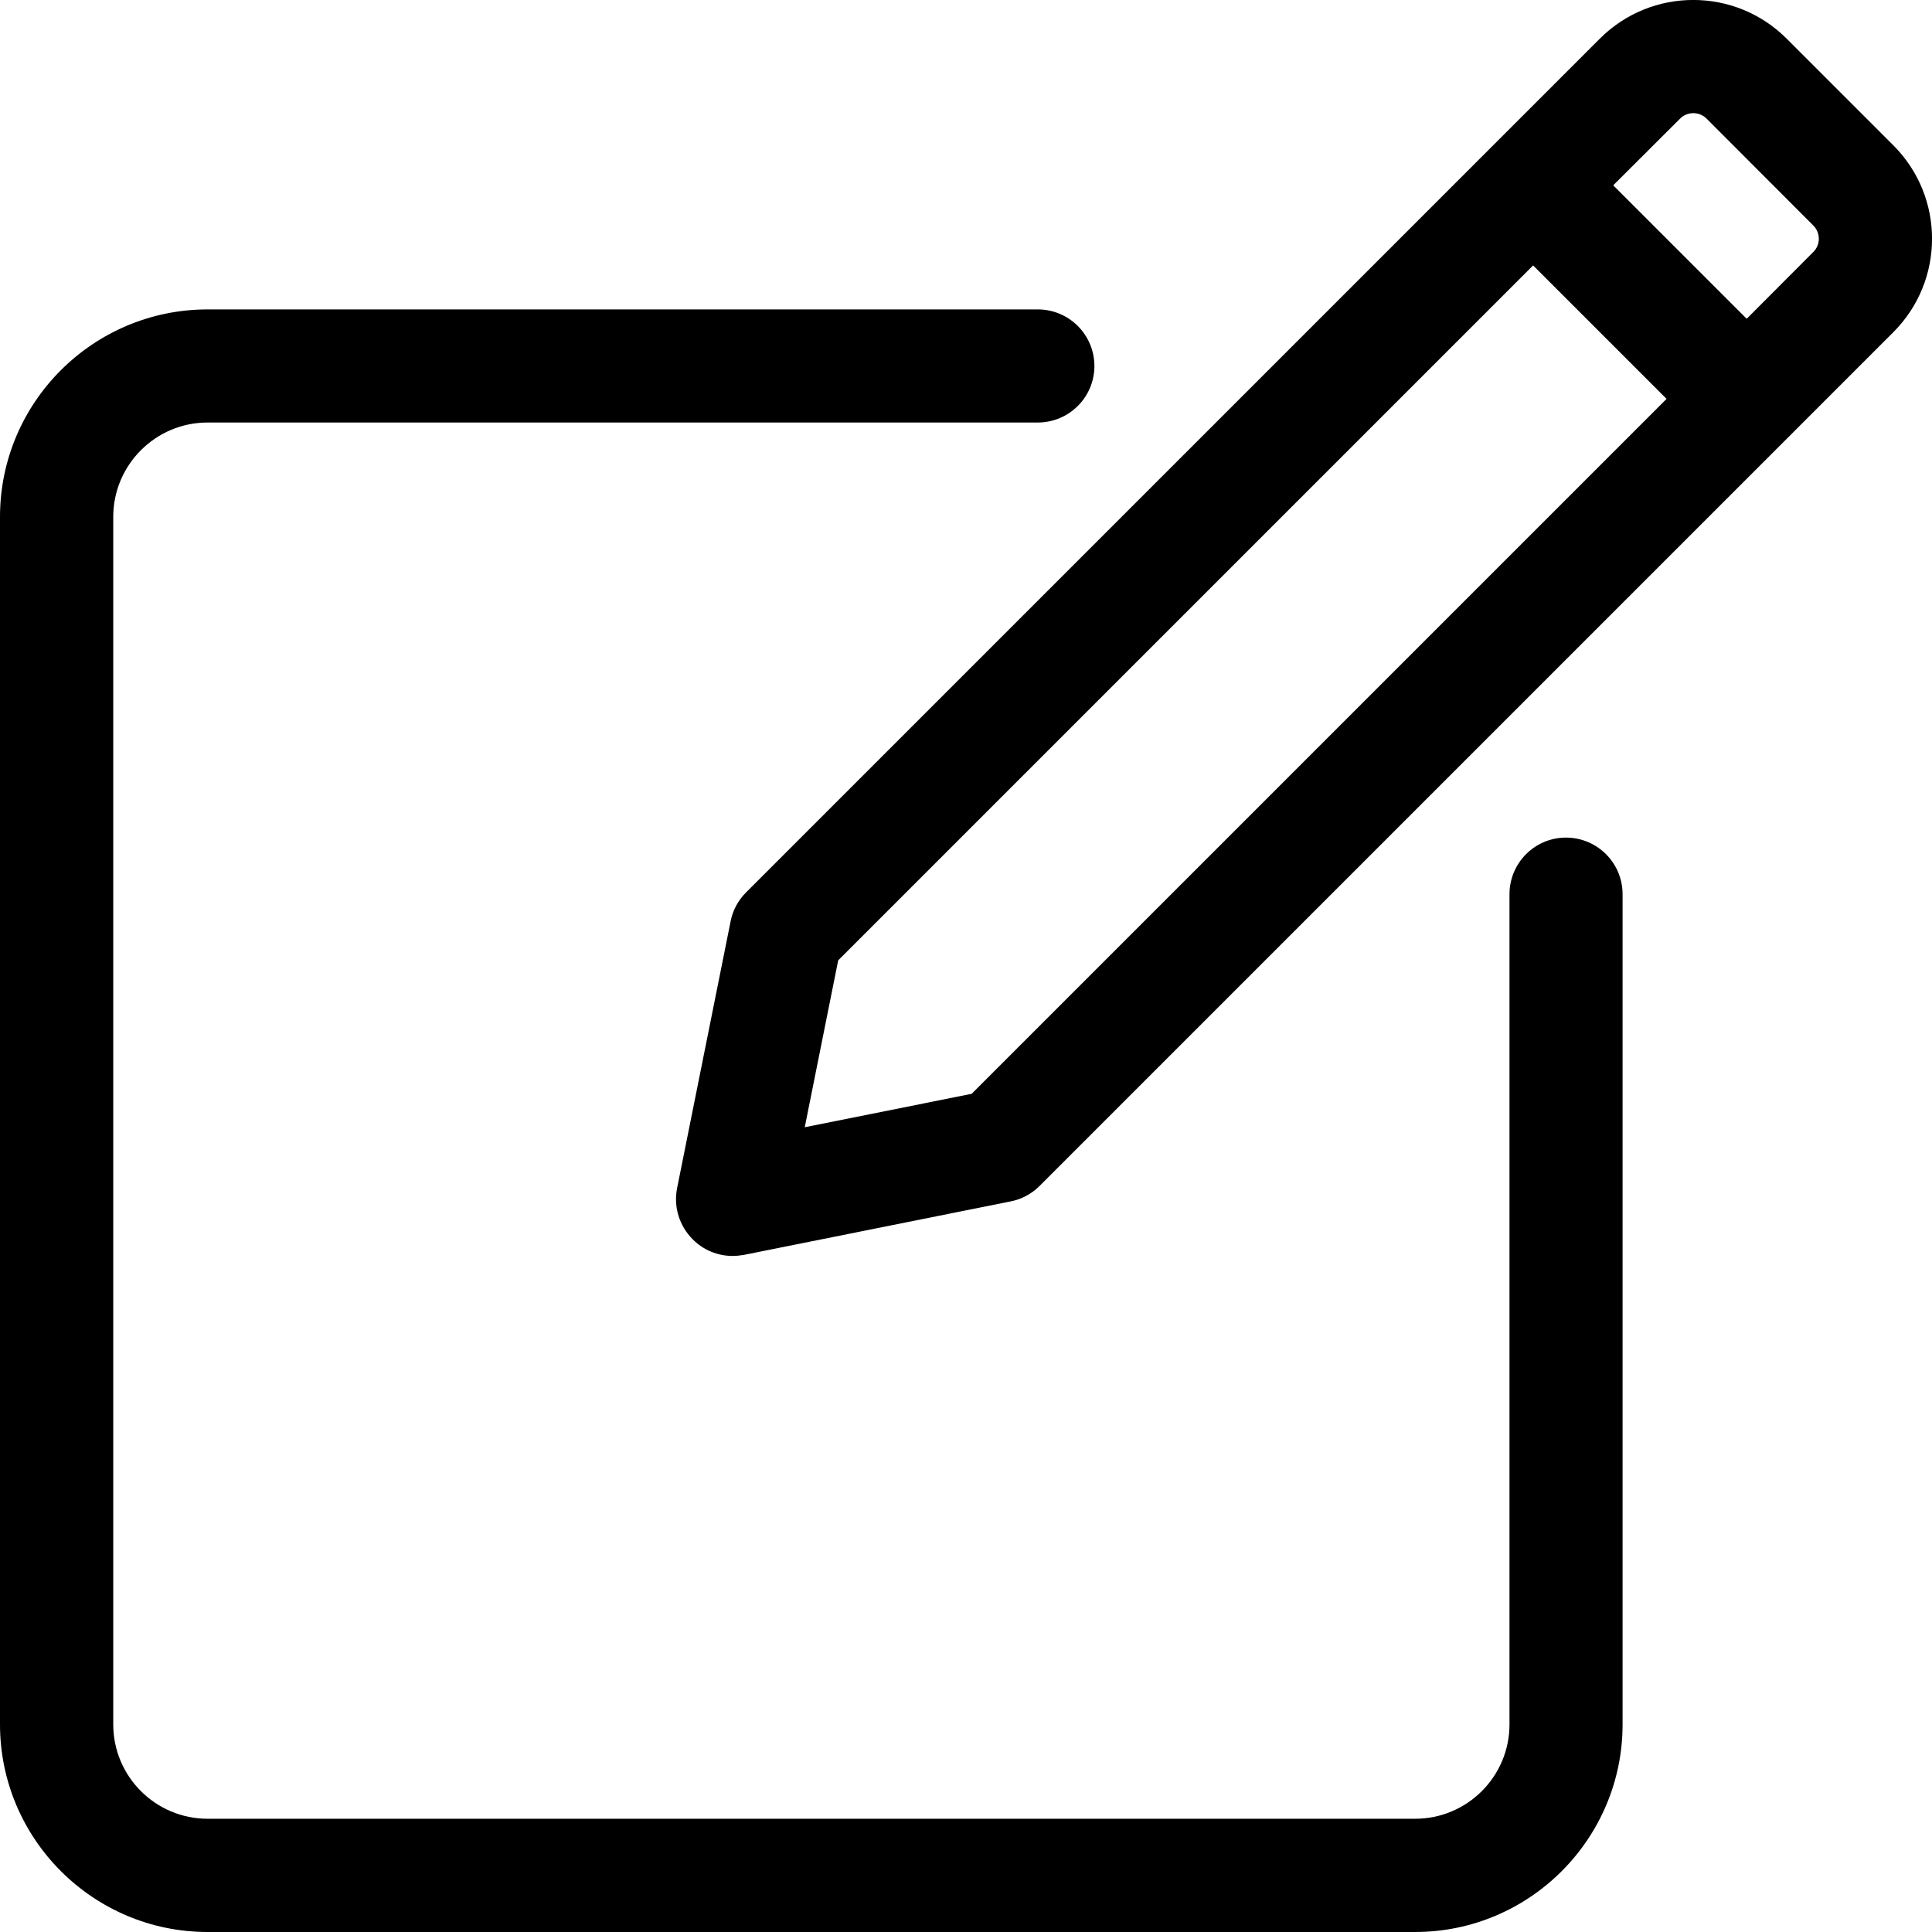
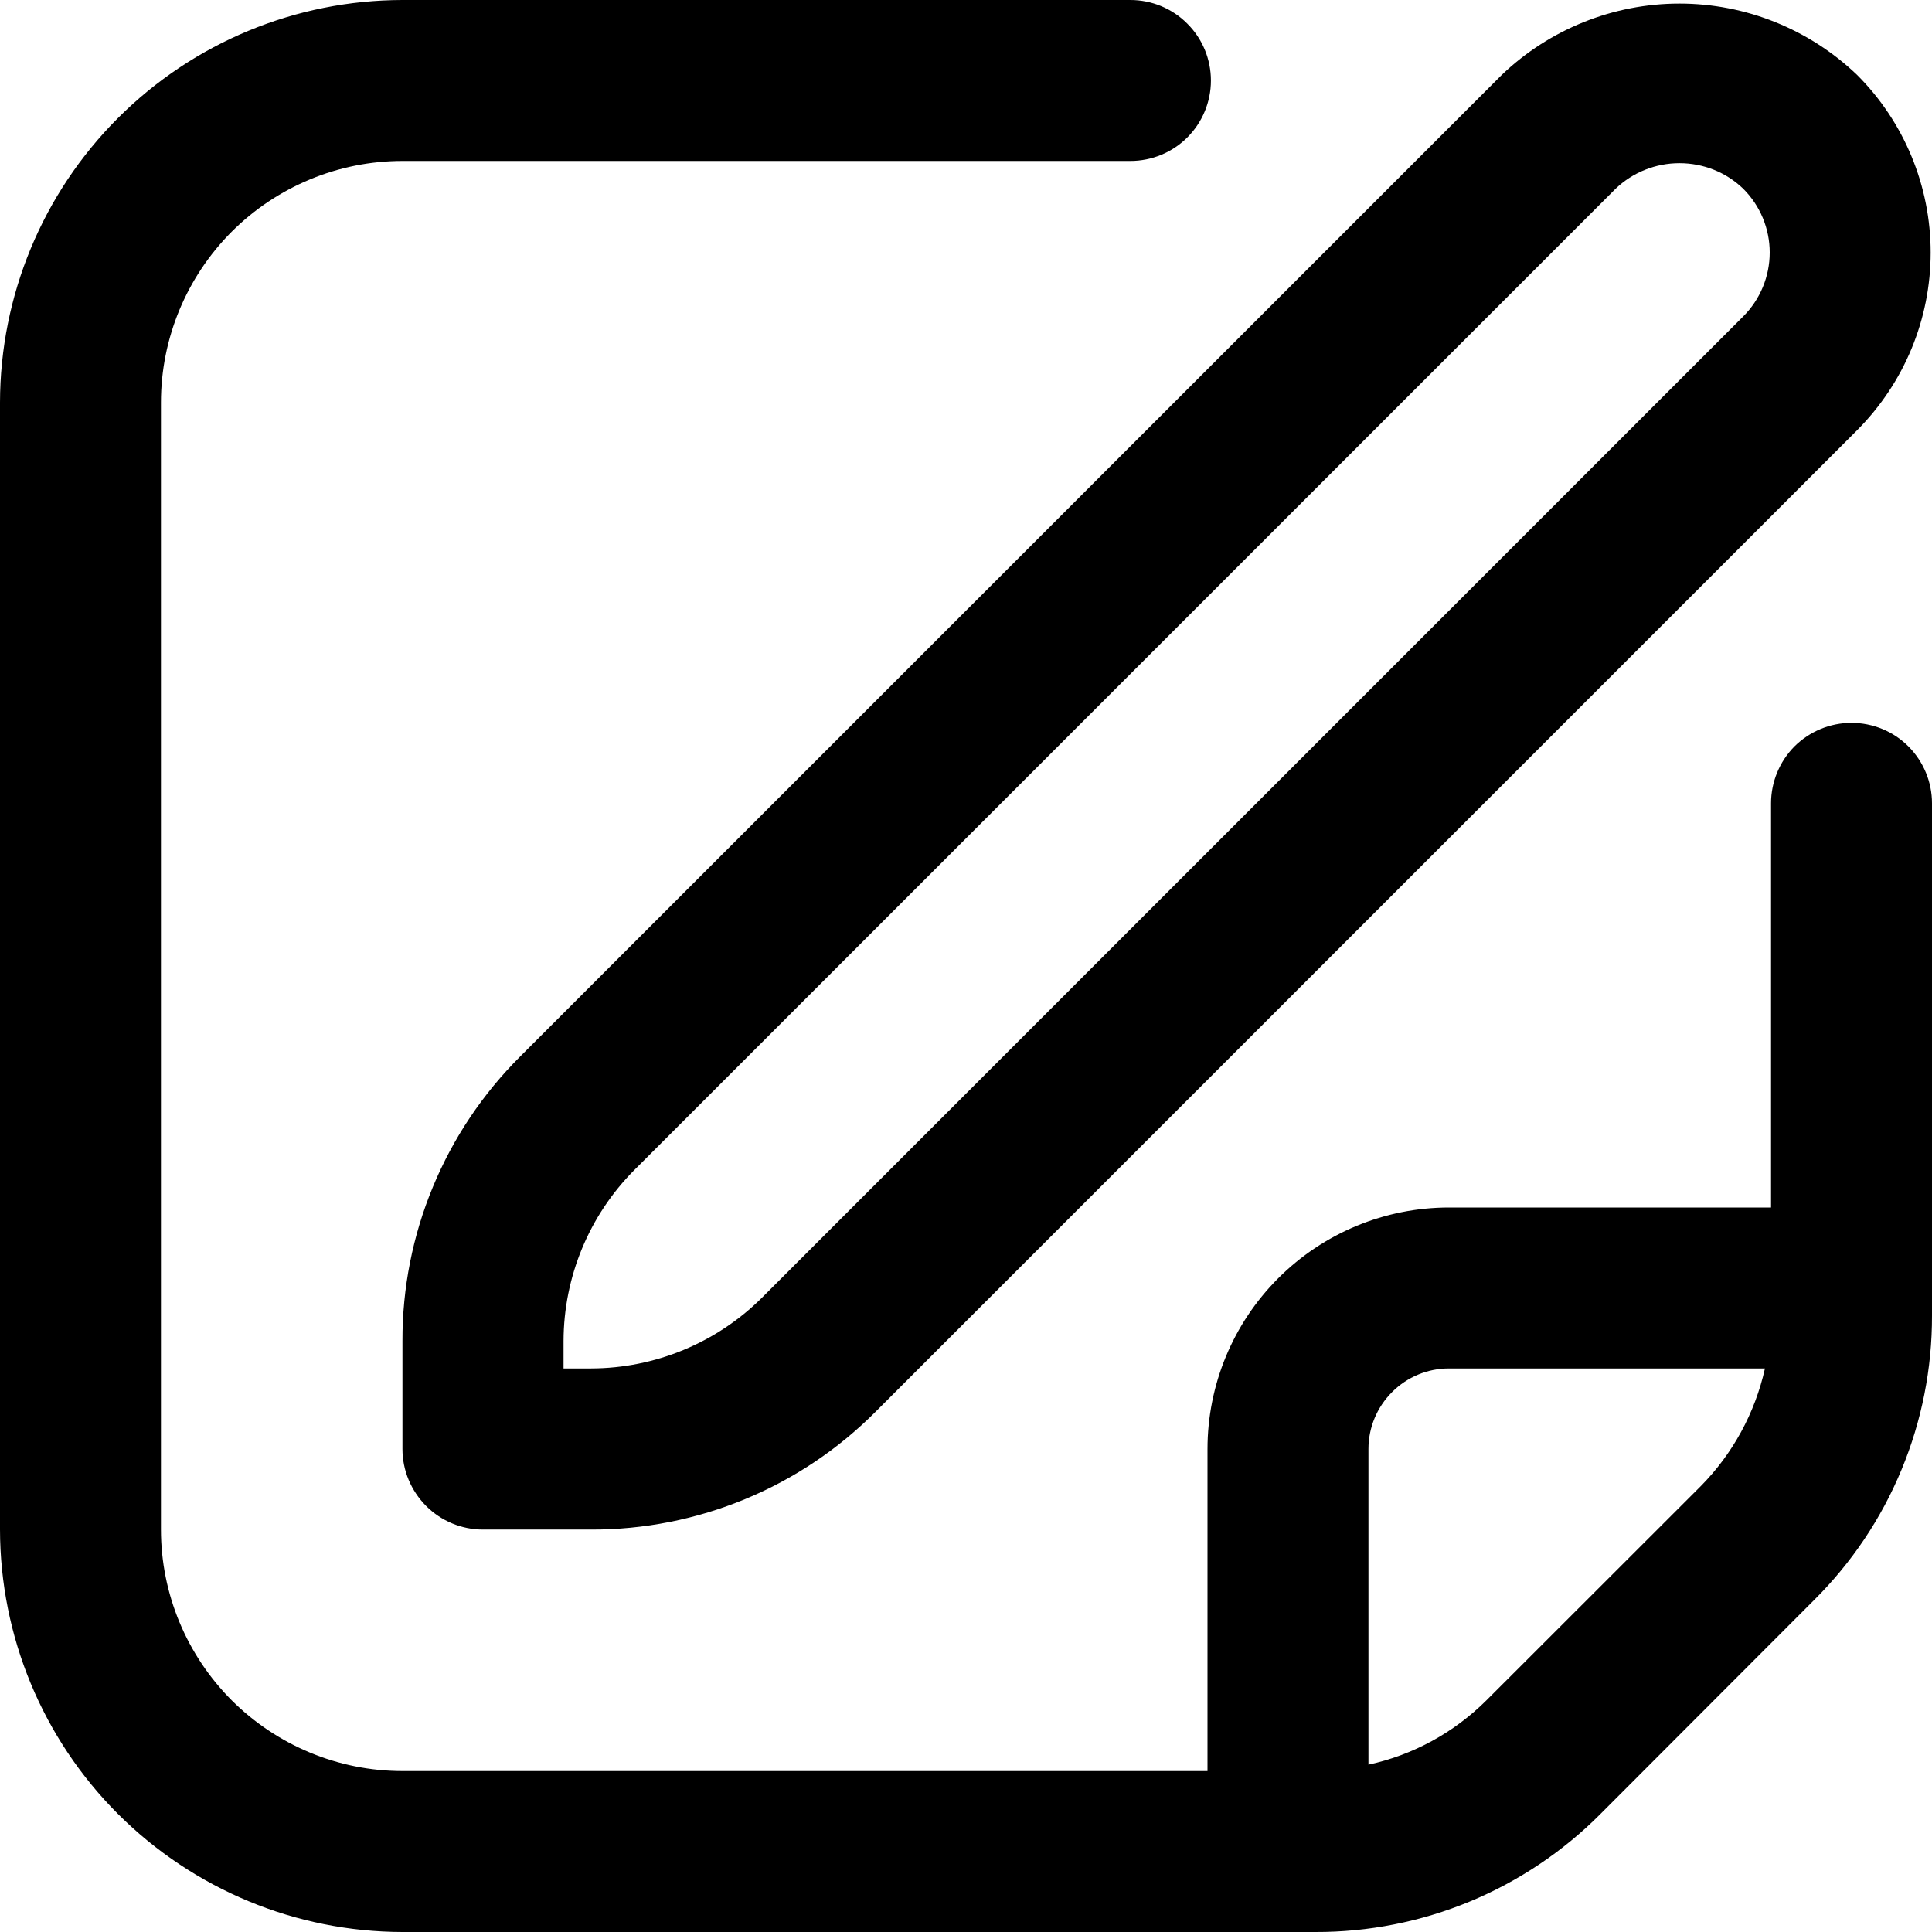
<svg xmlns="http://www.w3.org/2000/svg" width="13" height="13" viewBox="0 0 13 13">
-   <path fill-rule="evenodd" clip-rule="evenodd" d="M12.022 0.26L12.74 0.978C13.087 1.325 13.087 1.888 12.74 2.235L6.995 7.98C6.942 8.033 6.874 8.07 6.8 8.084L5.005 8.444C4.98 8.448 4.955 8.451 4.93 8.451C4.83 8.451 4.733 8.412 4.661 8.339C4.571 8.249 4.531 8.12 4.556 7.995L4.916 6.2C4.93 6.126 4.967 6.058 5.02 6.005L10.765 0.26C11.112 -0.087 11.675 -0.087 12.022 0.26ZM5.415 7.585L6.538 7.36L11.214 2.684L10.316 1.786L5.64 6.462L5.415 7.585ZM11.753 2.145L12.201 1.696C12.251 1.647 12.251 1.566 12.201 1.517L11.483 0.798C11.434 0.749 11.353 0.749 11.304 0.799L10.855 1.247L11.753 2.145Z" />
-   <path d="M10.157 6.017C10.157 5.807 10.327 5.636 10.537 5.636C10.748 5.636 10.918 5.807 10.918 6.017V11.603C10.918 12.373 10.292 13 9.522 13H1.397C0.626 13 0 12.373 0 11.603V3.478C0 2.708 0.626 2.082 1.397 2.082H6.983C7.193 2.082 7.364 2.252 7.364 2.463C7.364 2.673 7.193 2.843 6.983 2.843H1.397C1.047 2.843 0.762 3.128 0.762 3.478V11.603C0.762 11.954 1.047 12.238 1.397 12.238H9.522C9.872 12.238 10.157 11.954 10.157 11.603V6.017Z" />
+   <path fill-rule="evenodd" clip-rule="evenodd" d="M12.075 5.022C12.177 4.921 12.315 4.864 12.458 4.864C12.602 4.864 12.74 4.921 12.841 5.022C12.943 5.124 13 5.262 13 5.405V8.852C13.001 9.208 12.931 9.561 12.795 9.889C12.659 10.218 12.459 10.516 12.206 10.767L10.768 12.207C10.517 12.459 10.218 12.659 9.89 12.795C9.561 12.931 9.208 13.001 8.852 13H2.708C1.99 12.999 1.302 12.713 0.794 12.206C0.286 11.698 0.001 11.01 0 10.292V2.708C0.001 1.99 0.286 1.302 0.794 0.794C1.302 0.286 1.99 0.001 2.708 0H7.606C7.75 0 7.888 0.057 7.989 0.159C8.091 0.26 8.148 0.398 8.148 0.542C8.148 0.685 8.091 0.823 7.989 0.925C7.888 1.026 7.75 1.083 7.606 1.083H2.708C2.277 1.083 1.864 1.255 1.559 1.559C1.255 1.864 1.083 2.277 1.083 2.708V10.292C1.083 10.723 1.255 11.136 1.559 11.441C1.864 11.745 2.277 11.917 2.708 11.917H8.125V9.75C8.125 9.319 8.296 8.906 8.601 8.601C8.906 8.296 9.319 8.125 9.75 8.125H11.917V5.405C11.917 5.262 11.974 5.124 12.075 5.022ZM9.208 11.874C9.509 11.809 9.784 11.658 10.002 11.441L11.443 10.001C11.659 9.783 11.809 9.508 11.876 9.208H9.75C9.606 9.208 9.469 9.265 9.367 9.367C9.265 9.469 9.208 9.606 9.208 9.75V11.874ZM3.501 7.108L10.105 0.504C10.427 0.196 10.856 0.024 11.301 0.024C11.746 0.024 12.174 0.196 12.496 0.504C12.813 0.821 12.991 1.251 12.991 1.699C12.991 2.148 12.813 2.577 12.496 2.895L5.892 9.499C5.641 9.751 5.343 9.951 5.014 10.087C4.686 10.223 4.333 10.293 3.978 10.292H3.25C3.106 10.292 2.969 10.235 2.867 10.133C2.766 10.031 2.708 9.894 2.708 9.75V9.023C2.707 8.667 2.777 8.314 2.913 7.986C3.049 7.657 3.249 7.359 3.501 7.108ZM5.126 8.733L11.73 2.129C11.844 2.015 11.908 1.86 11.908 1.699C11.908 1.538 11.844 1.384 11.73 1.27C11.615 1.159 11.461 1.098 11.301 1.098C11.141 1.098 10.987 1.159 10.871 1.27L4.267 7.874C3.964 8.179 3.793 8.592 3.792 9.023V9.208H3.978C4.408 9.207 4.821 9.036 5.126 8.733Z" />
</svg>
